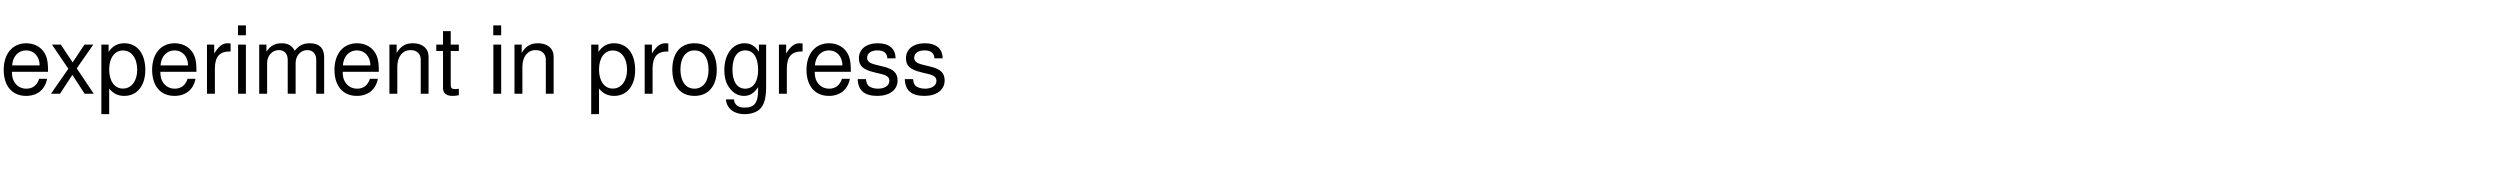
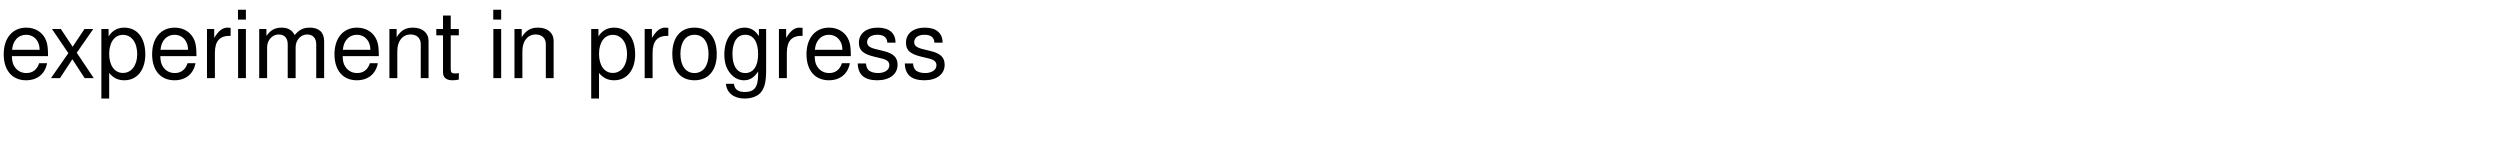
- <svg xmlns="http://www.w3.org/2000/svg" version="1.1" baseProfile="full" width="400" height="30">
-   <text x="0" y="15" font-family="apple-system,BlinkMacSystemFont,Segoe UI,Helvetica,Arial,sans-serif,Apple Color Emoji,Segoe UI" font-size="15">experiment in progress</text>
+ <svg xmlns="http://www.w3.org/2000/svg" version="1.1" baseProfile="full" width="400" height="25">
+   <text x="0" y="12.5" font-family="apple-system,BlinkMacSystemFont,Segoe UI,Helvetica,Arial,sans-serif,Apple Color Emoji,Segoe UI" font-size="15">experiment in progress</text>
</svg>
